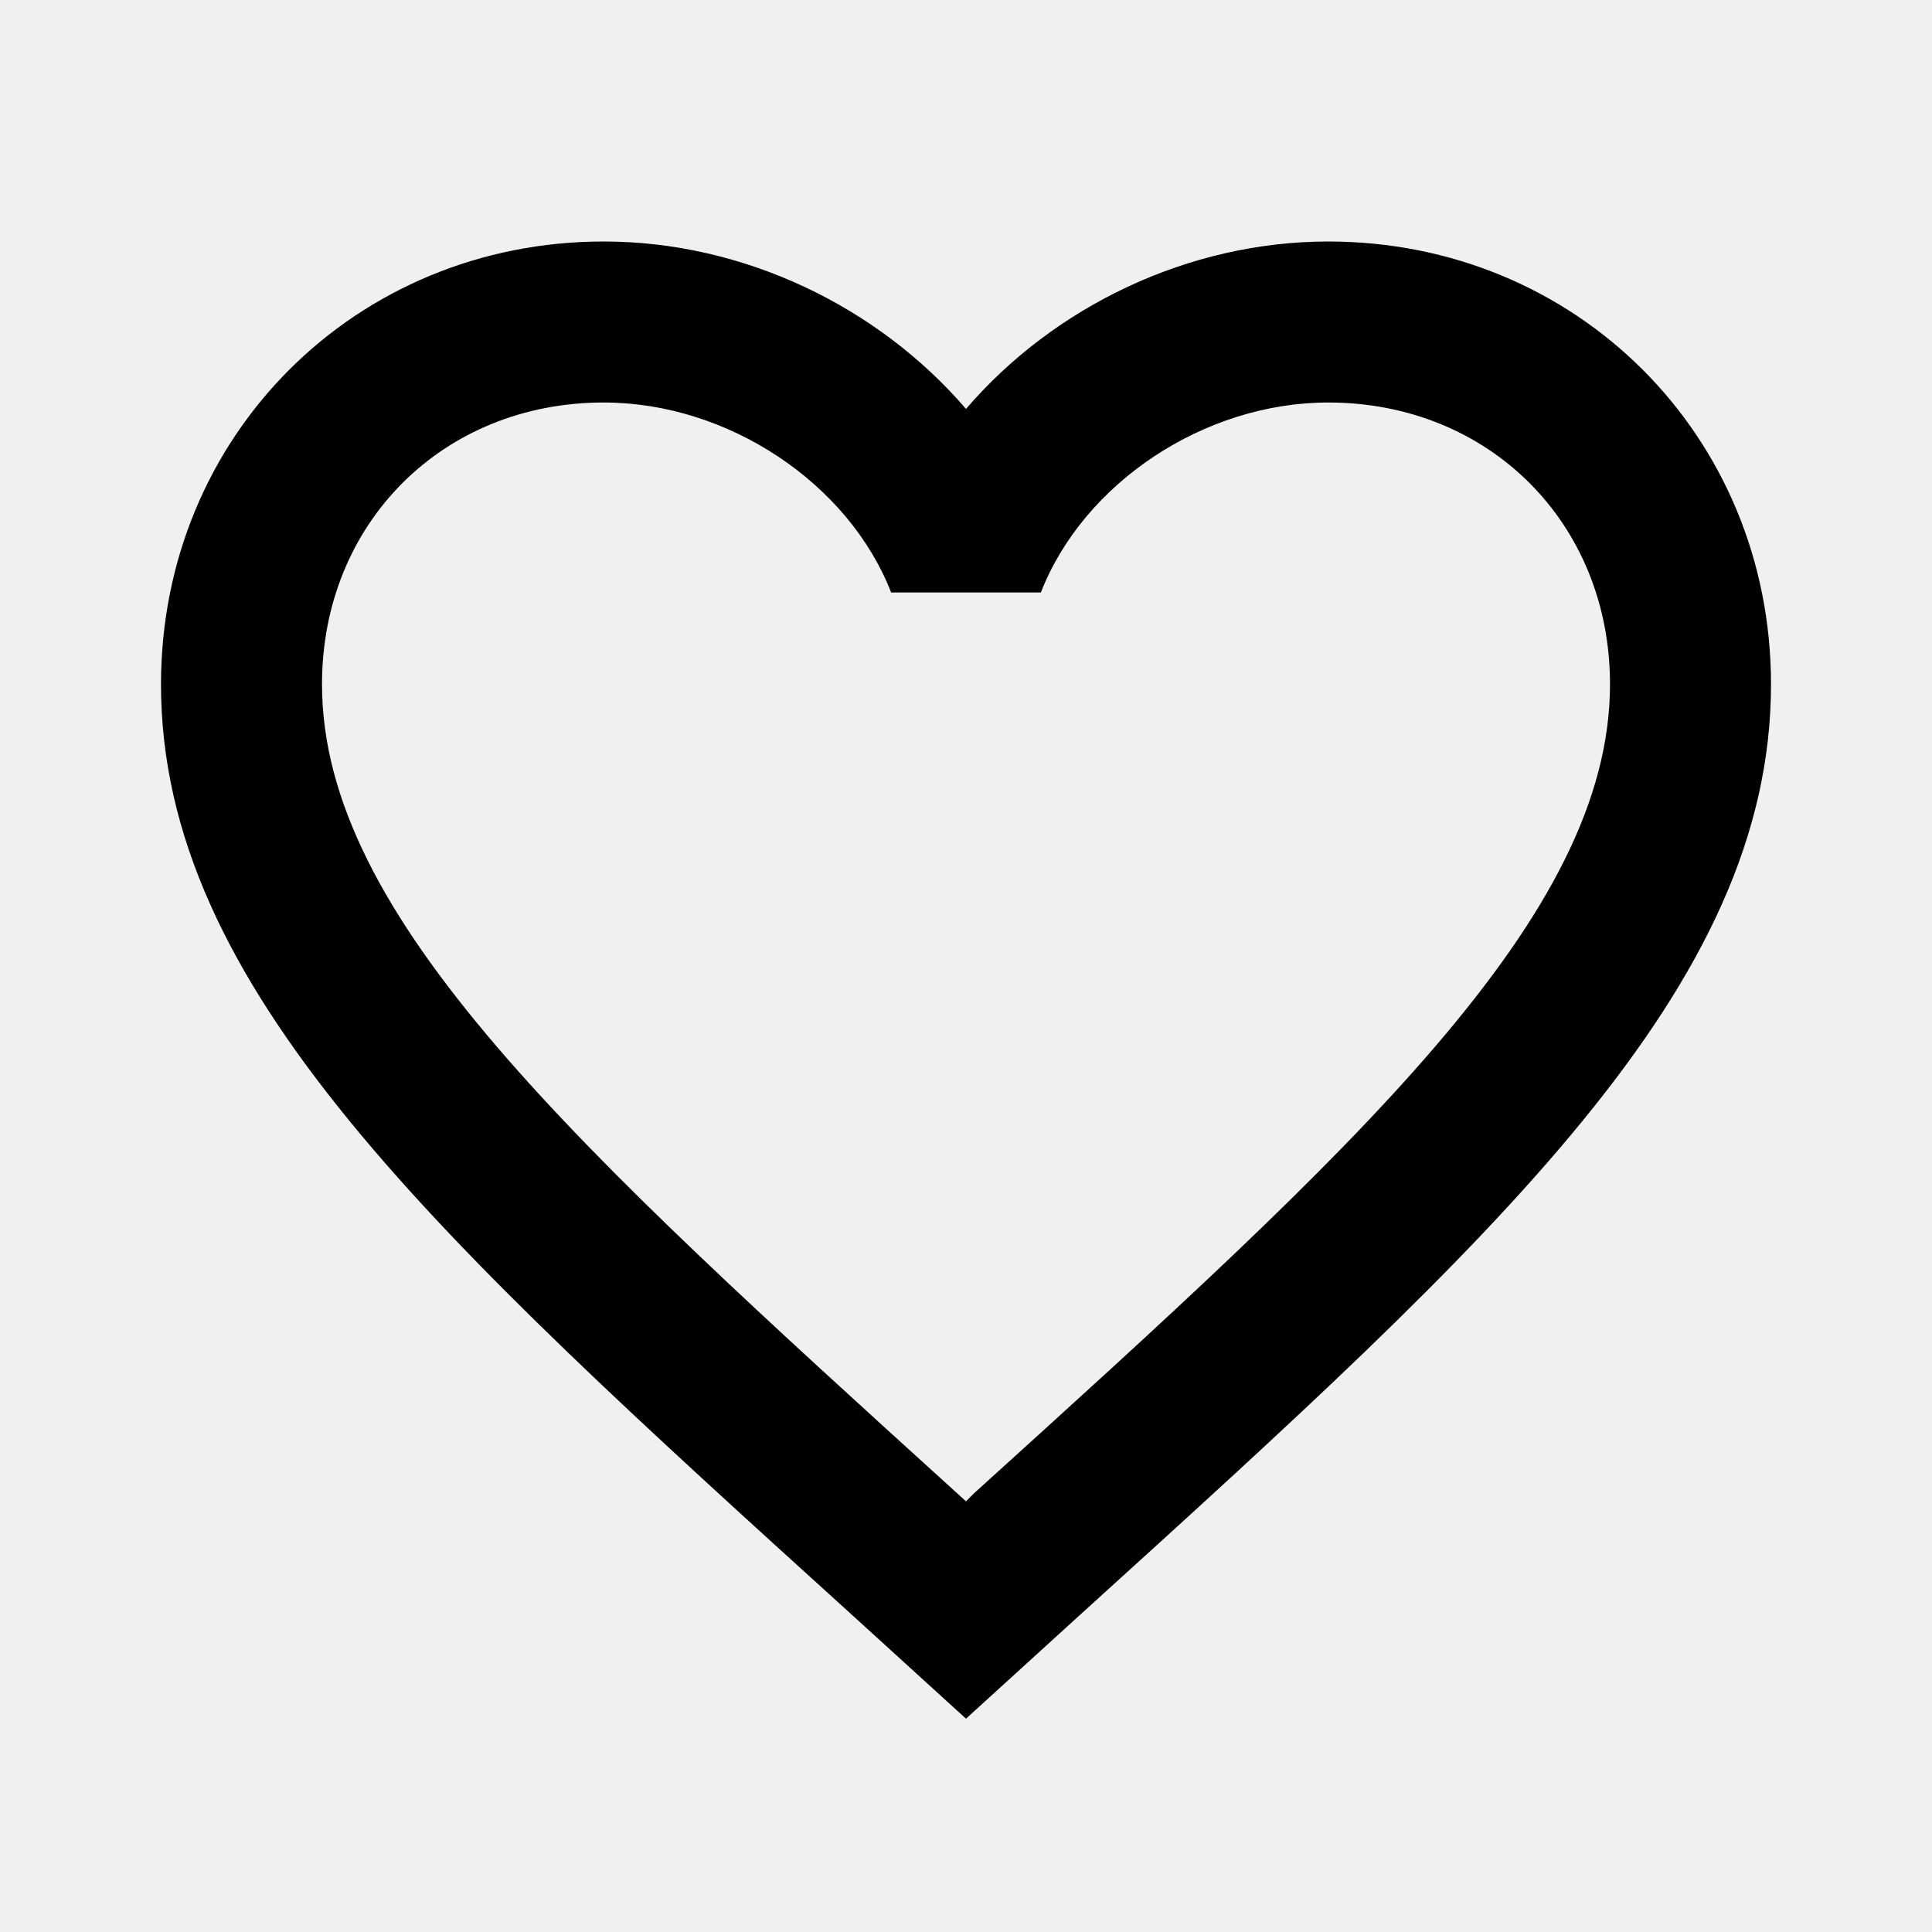
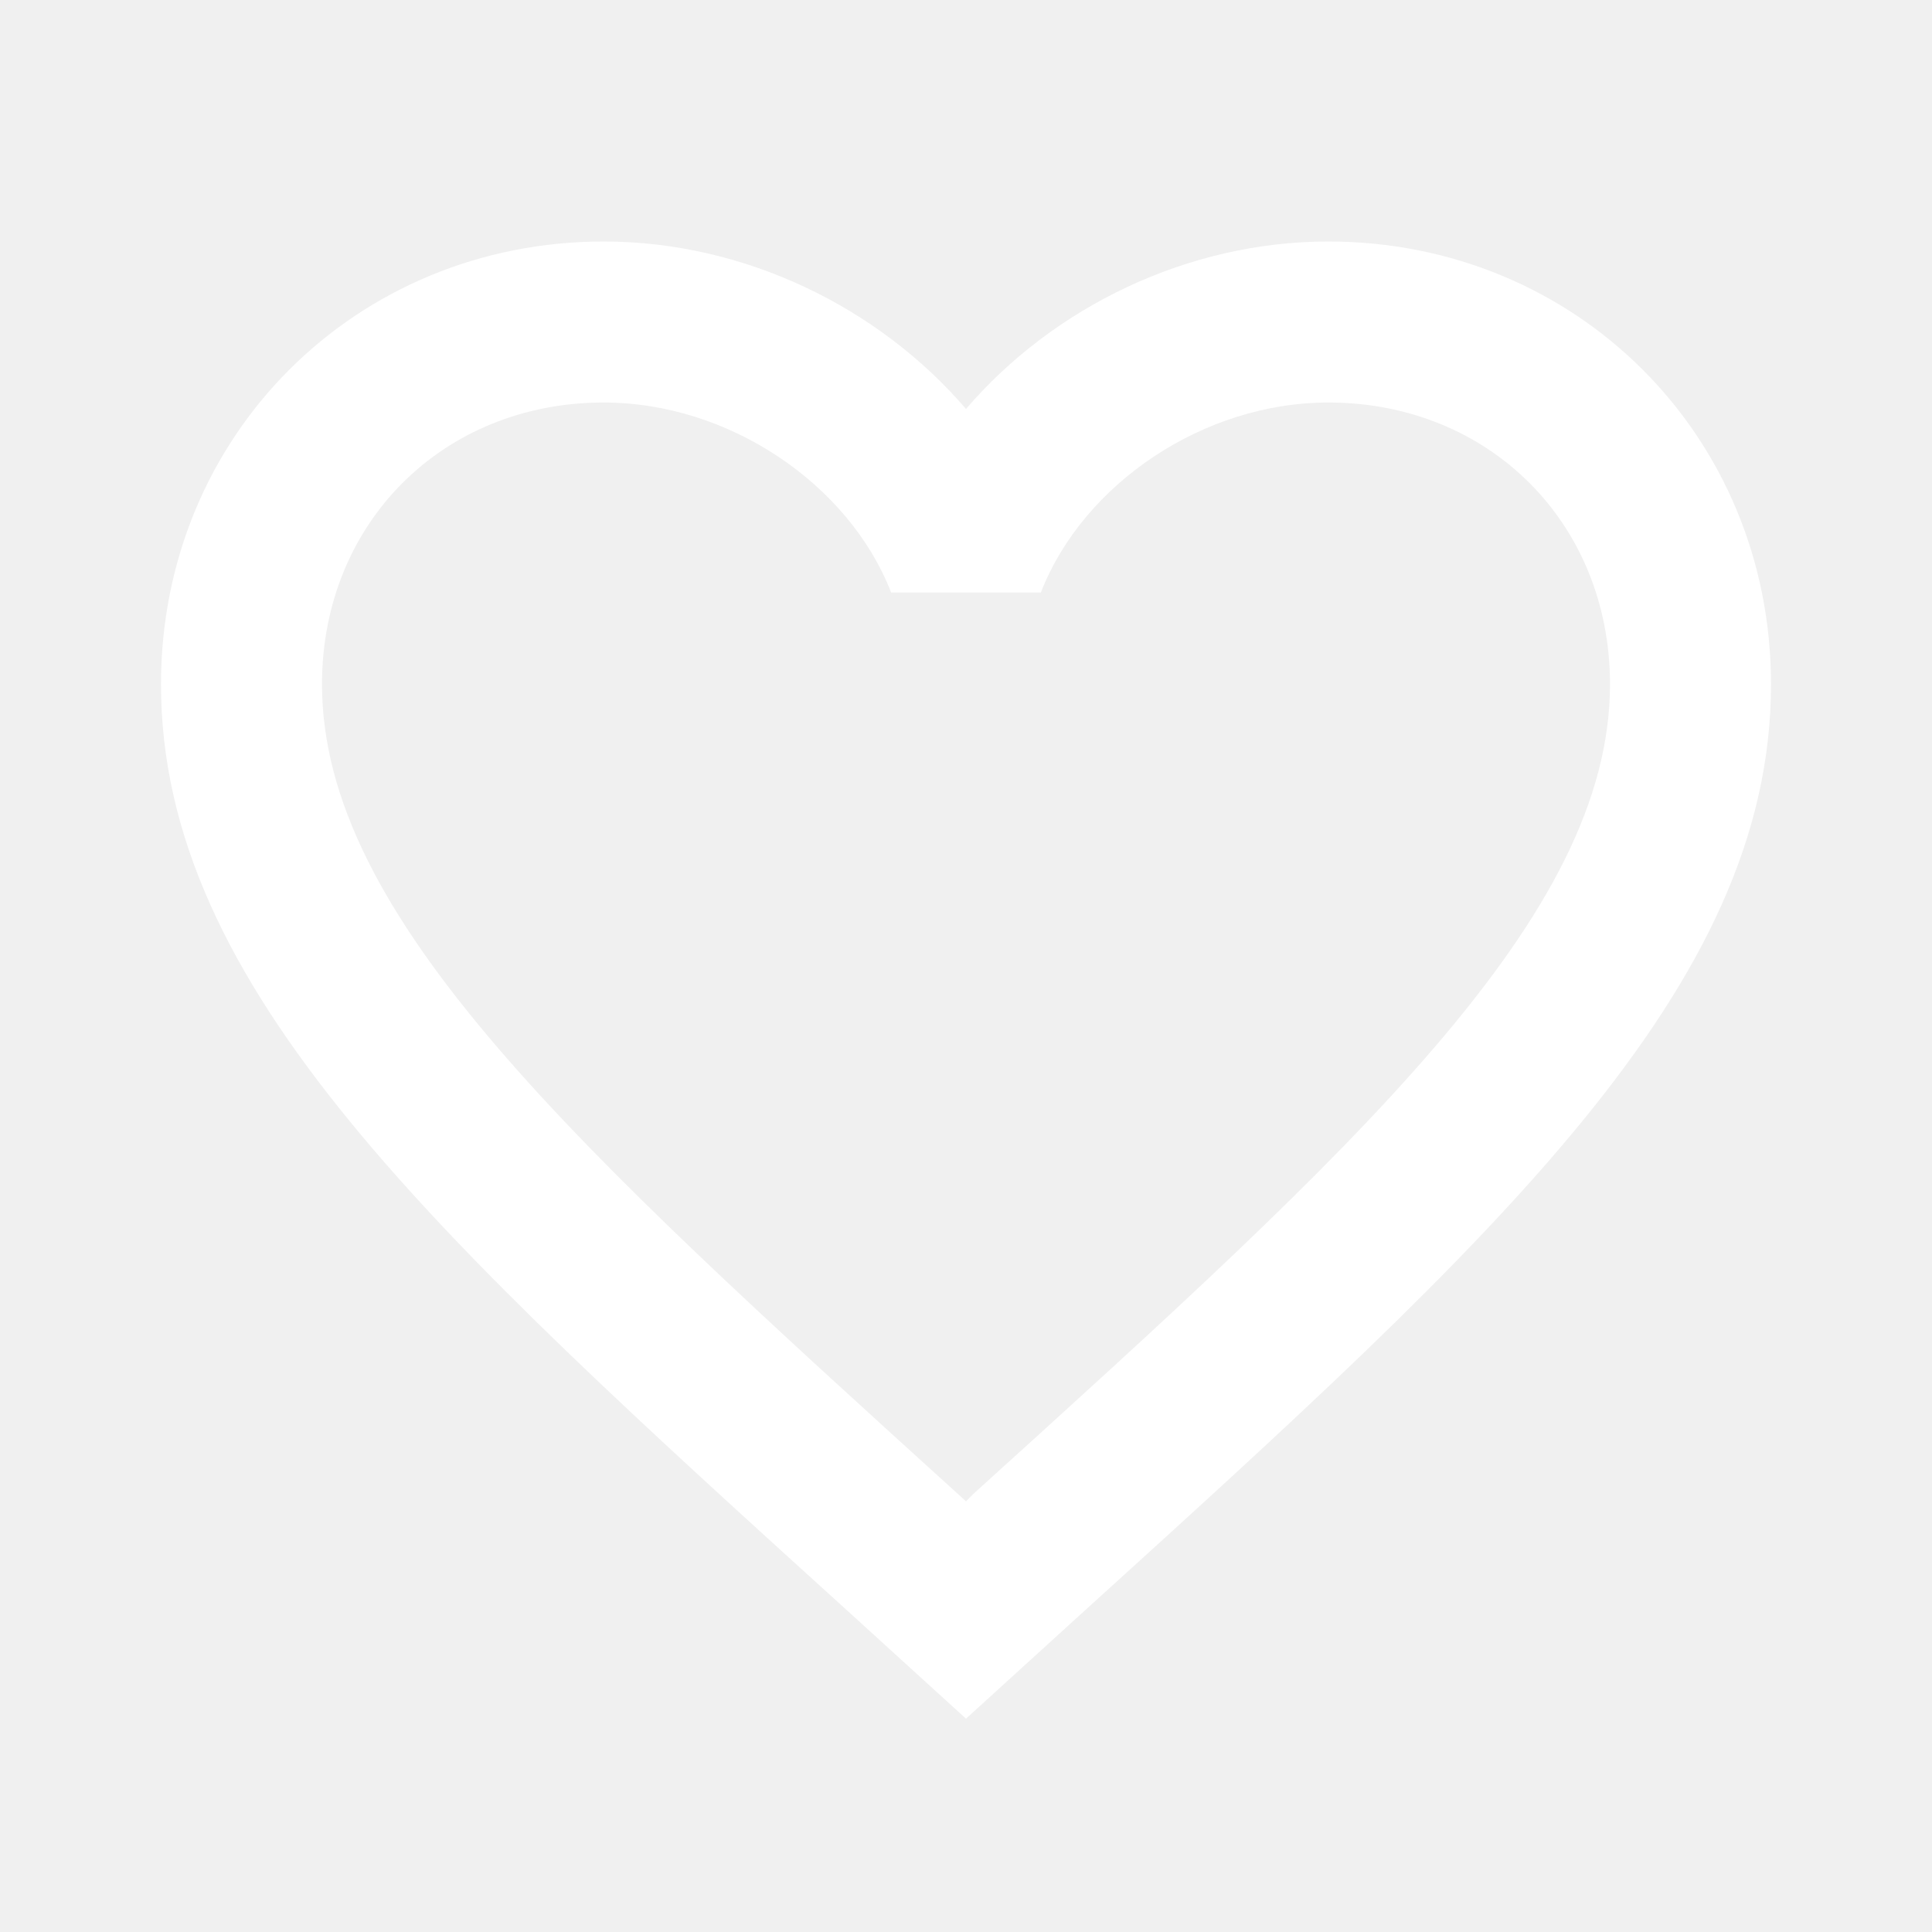
- <svg xmlns="http://www.w3.org/2000/svg" viewBox="0 0 24 24">
+ <svg xmlns="http://www.w3.org/2000/svg" fill="white" viewBox="0 0 24 24">
  <path d="M12.1,18.55L12,18.65L11.89,18.55C7.14,14.24 4,11.39 4,8.5C4,6.5 5.5,5 7.5,5C9.04,5 10.54,6 11.07,7.36H12.93C13.46,6 14.96,5 16.5,5C18.5,5 20,6.5 20,8.5C20,11.39 16.86,14.24 12.1,18.55M16.5,3C14.76,3 13.09,3.81 12,5.08C10.91,3.81 9.24,3 7.5,3C4.42,3 2,5.41 2,8.5C2,12.27 5.4,15.36 10.55,20.03L12,21.35L13.45,20.03C18.6,15.36 22,12.27 22,8.5C22,5.41 19.58,3 16.5,3Z" />
</svg>
